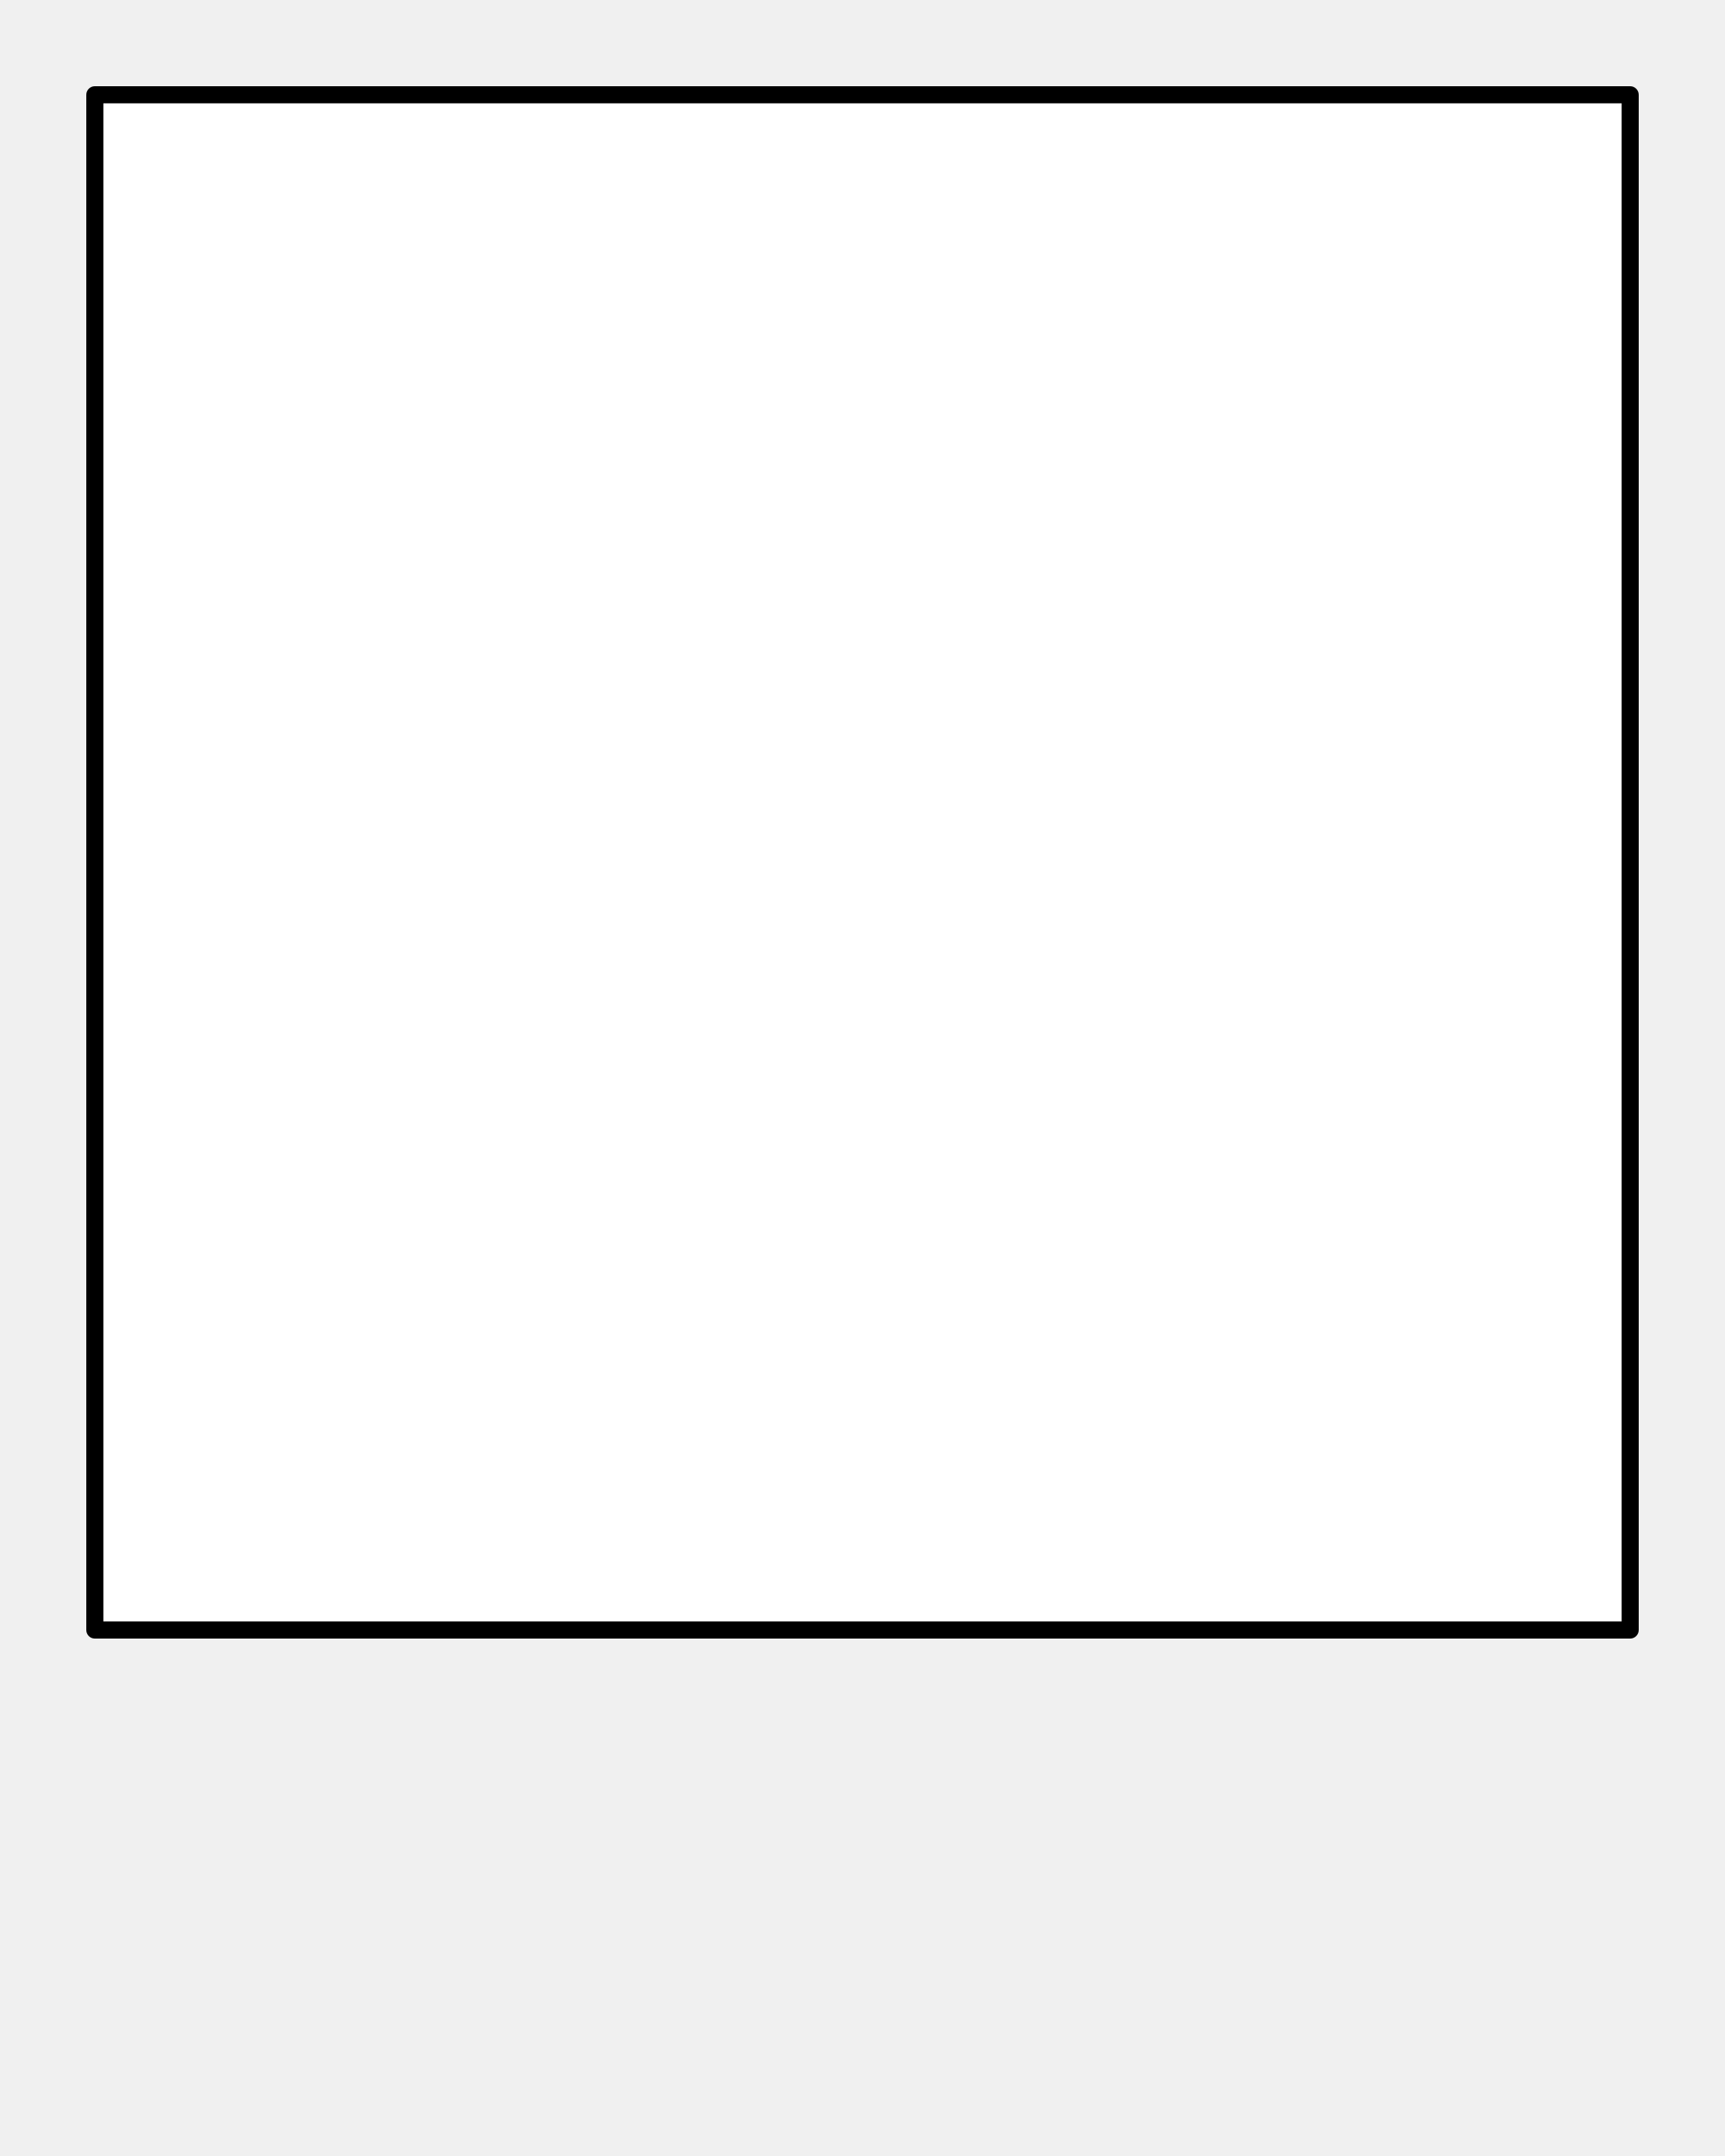
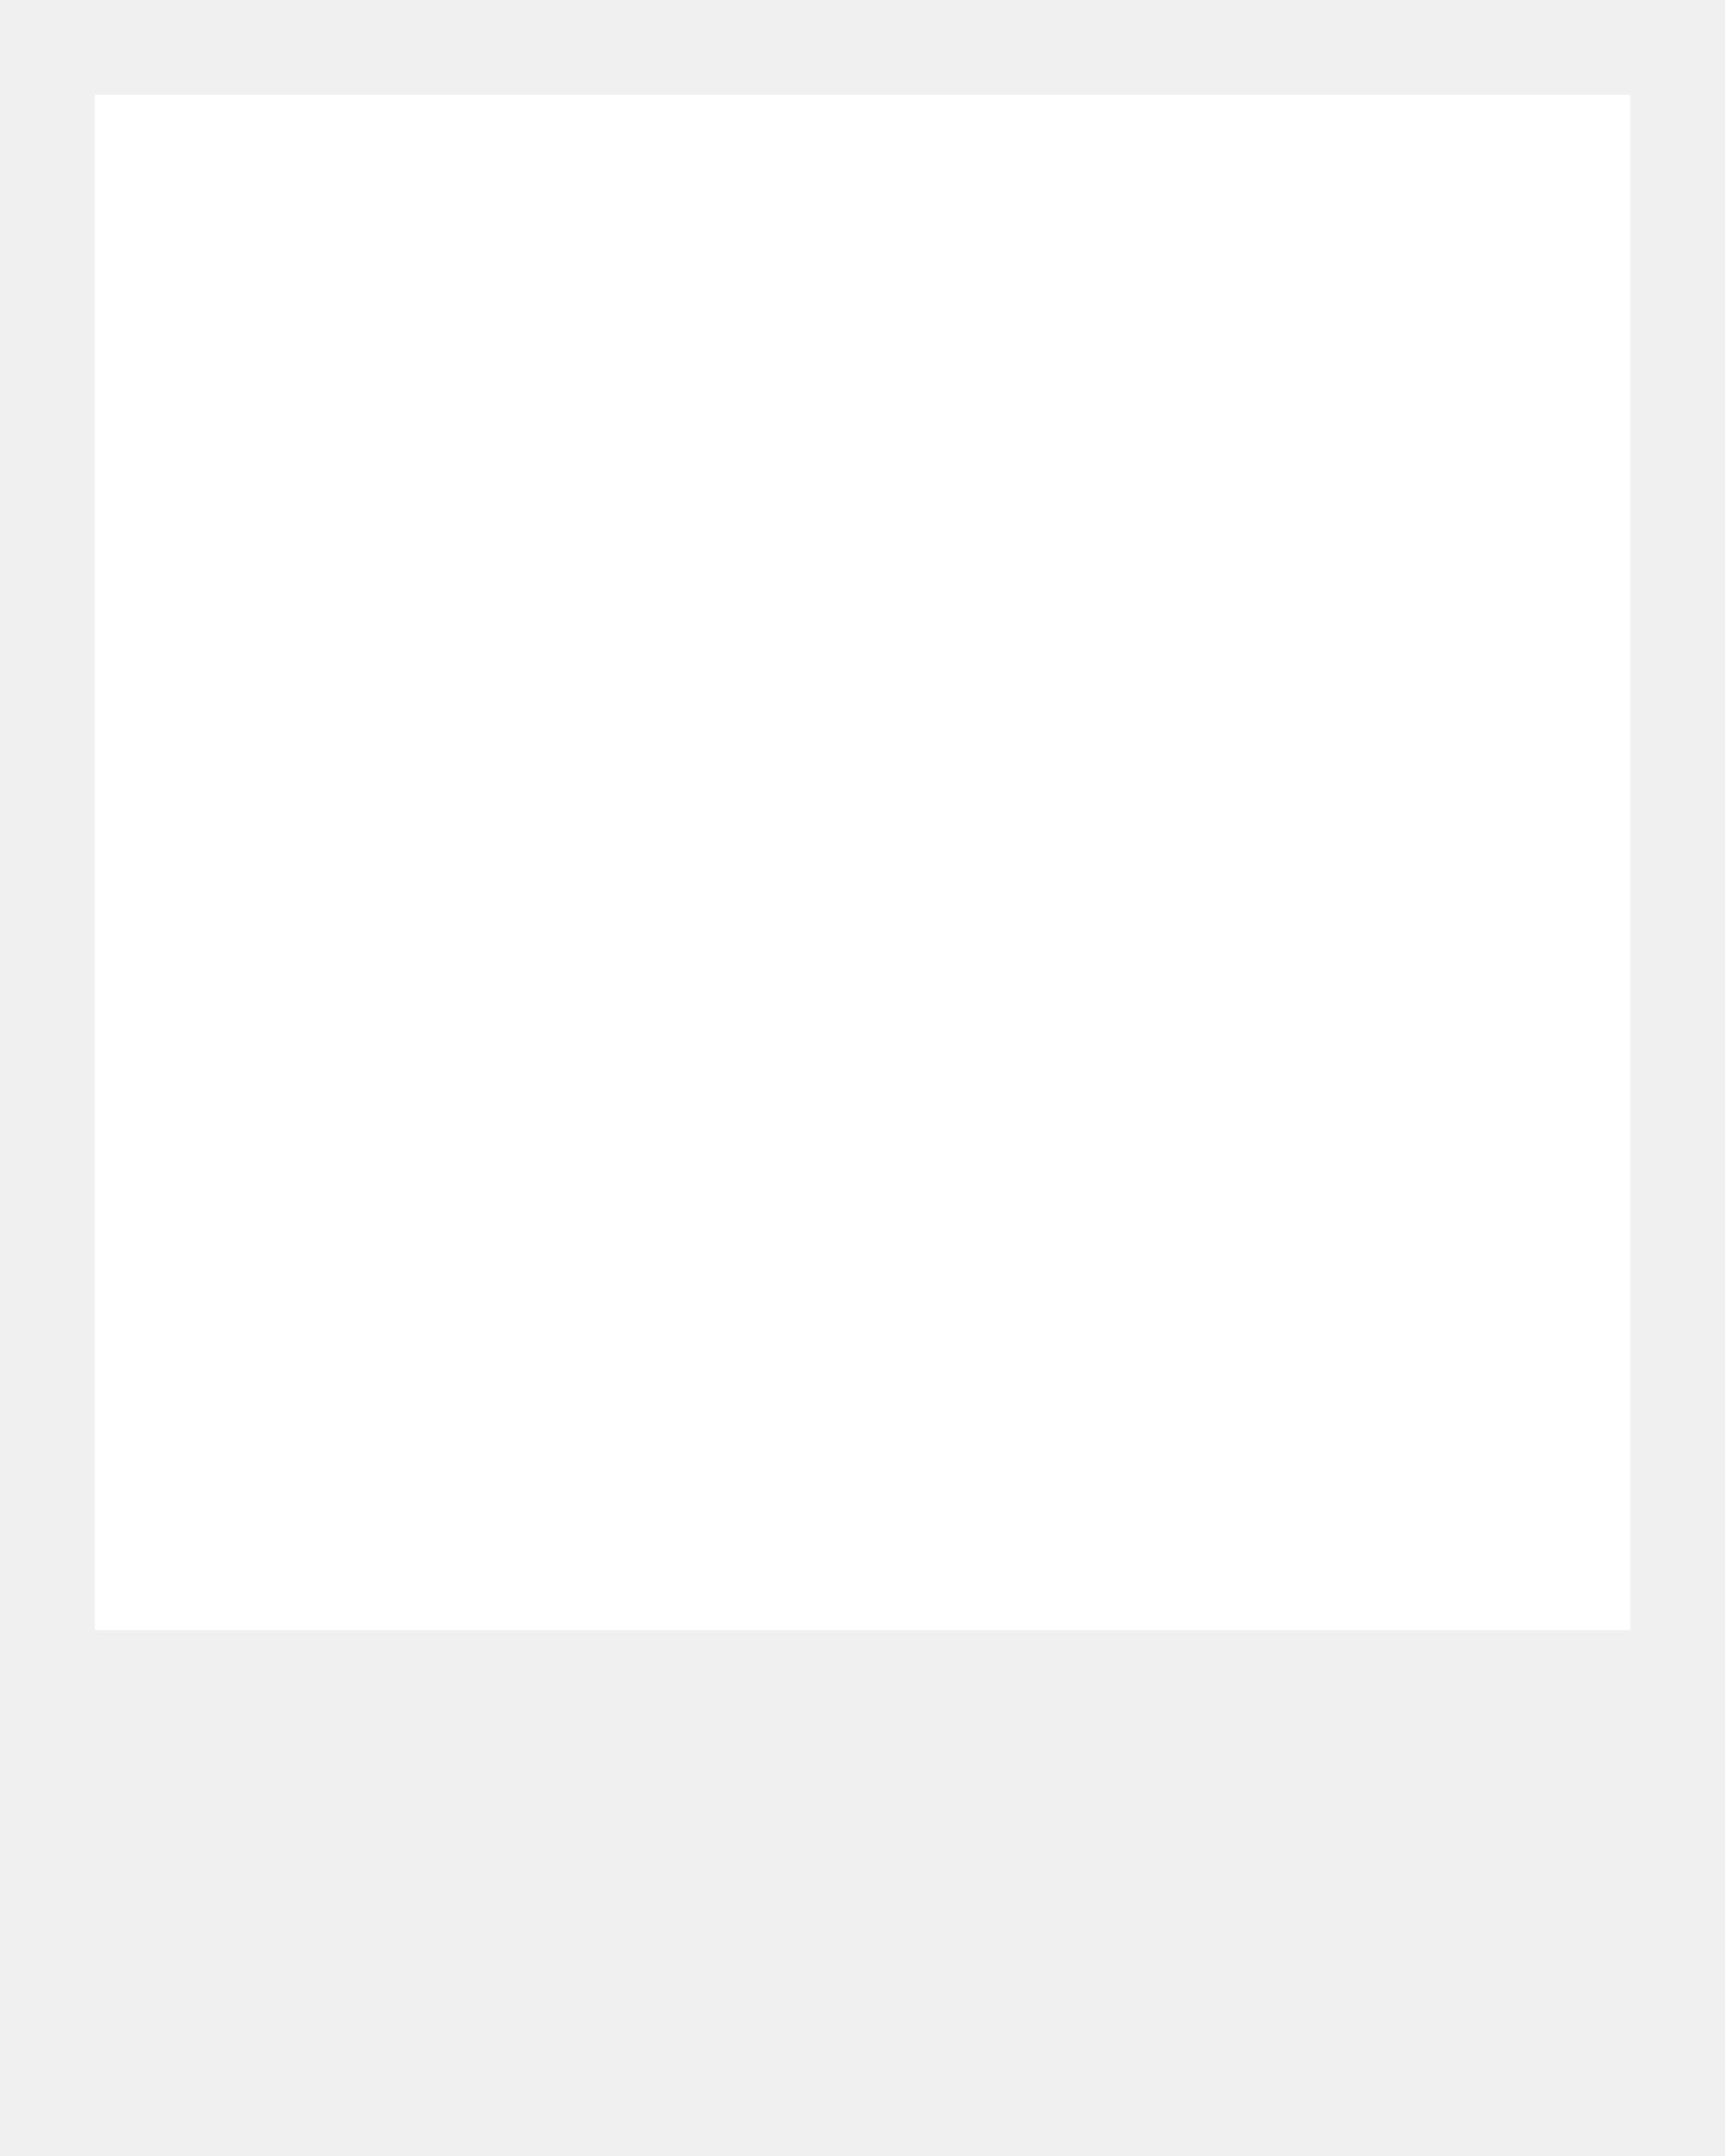
<svg xmlns="http://www.w3.org/2000/svg" version="1.1" x="0px" y="0px" viewBox="0 0 100 125" enable-background="new 0 0 100 100" xml:space="preserve">
  <g>
    <rect x="5.992" y="5.989" fill="white" stroke="white" width="88.017" height="88.022" />
-     <path d="M94.503,5H5.497C5.224,5,5.003,5.221,5.003,5.495v89.011C5.003,94.779,5.224,95,5.497,95h89.006   c0.273,0,0.495-0.221,0.495-0.495V5.495C94.997,5.221,94.776,5,94.503,5z M94.008,94.011H5.992V5.989h88.017V94.011z" />
  </g>
</svg>
